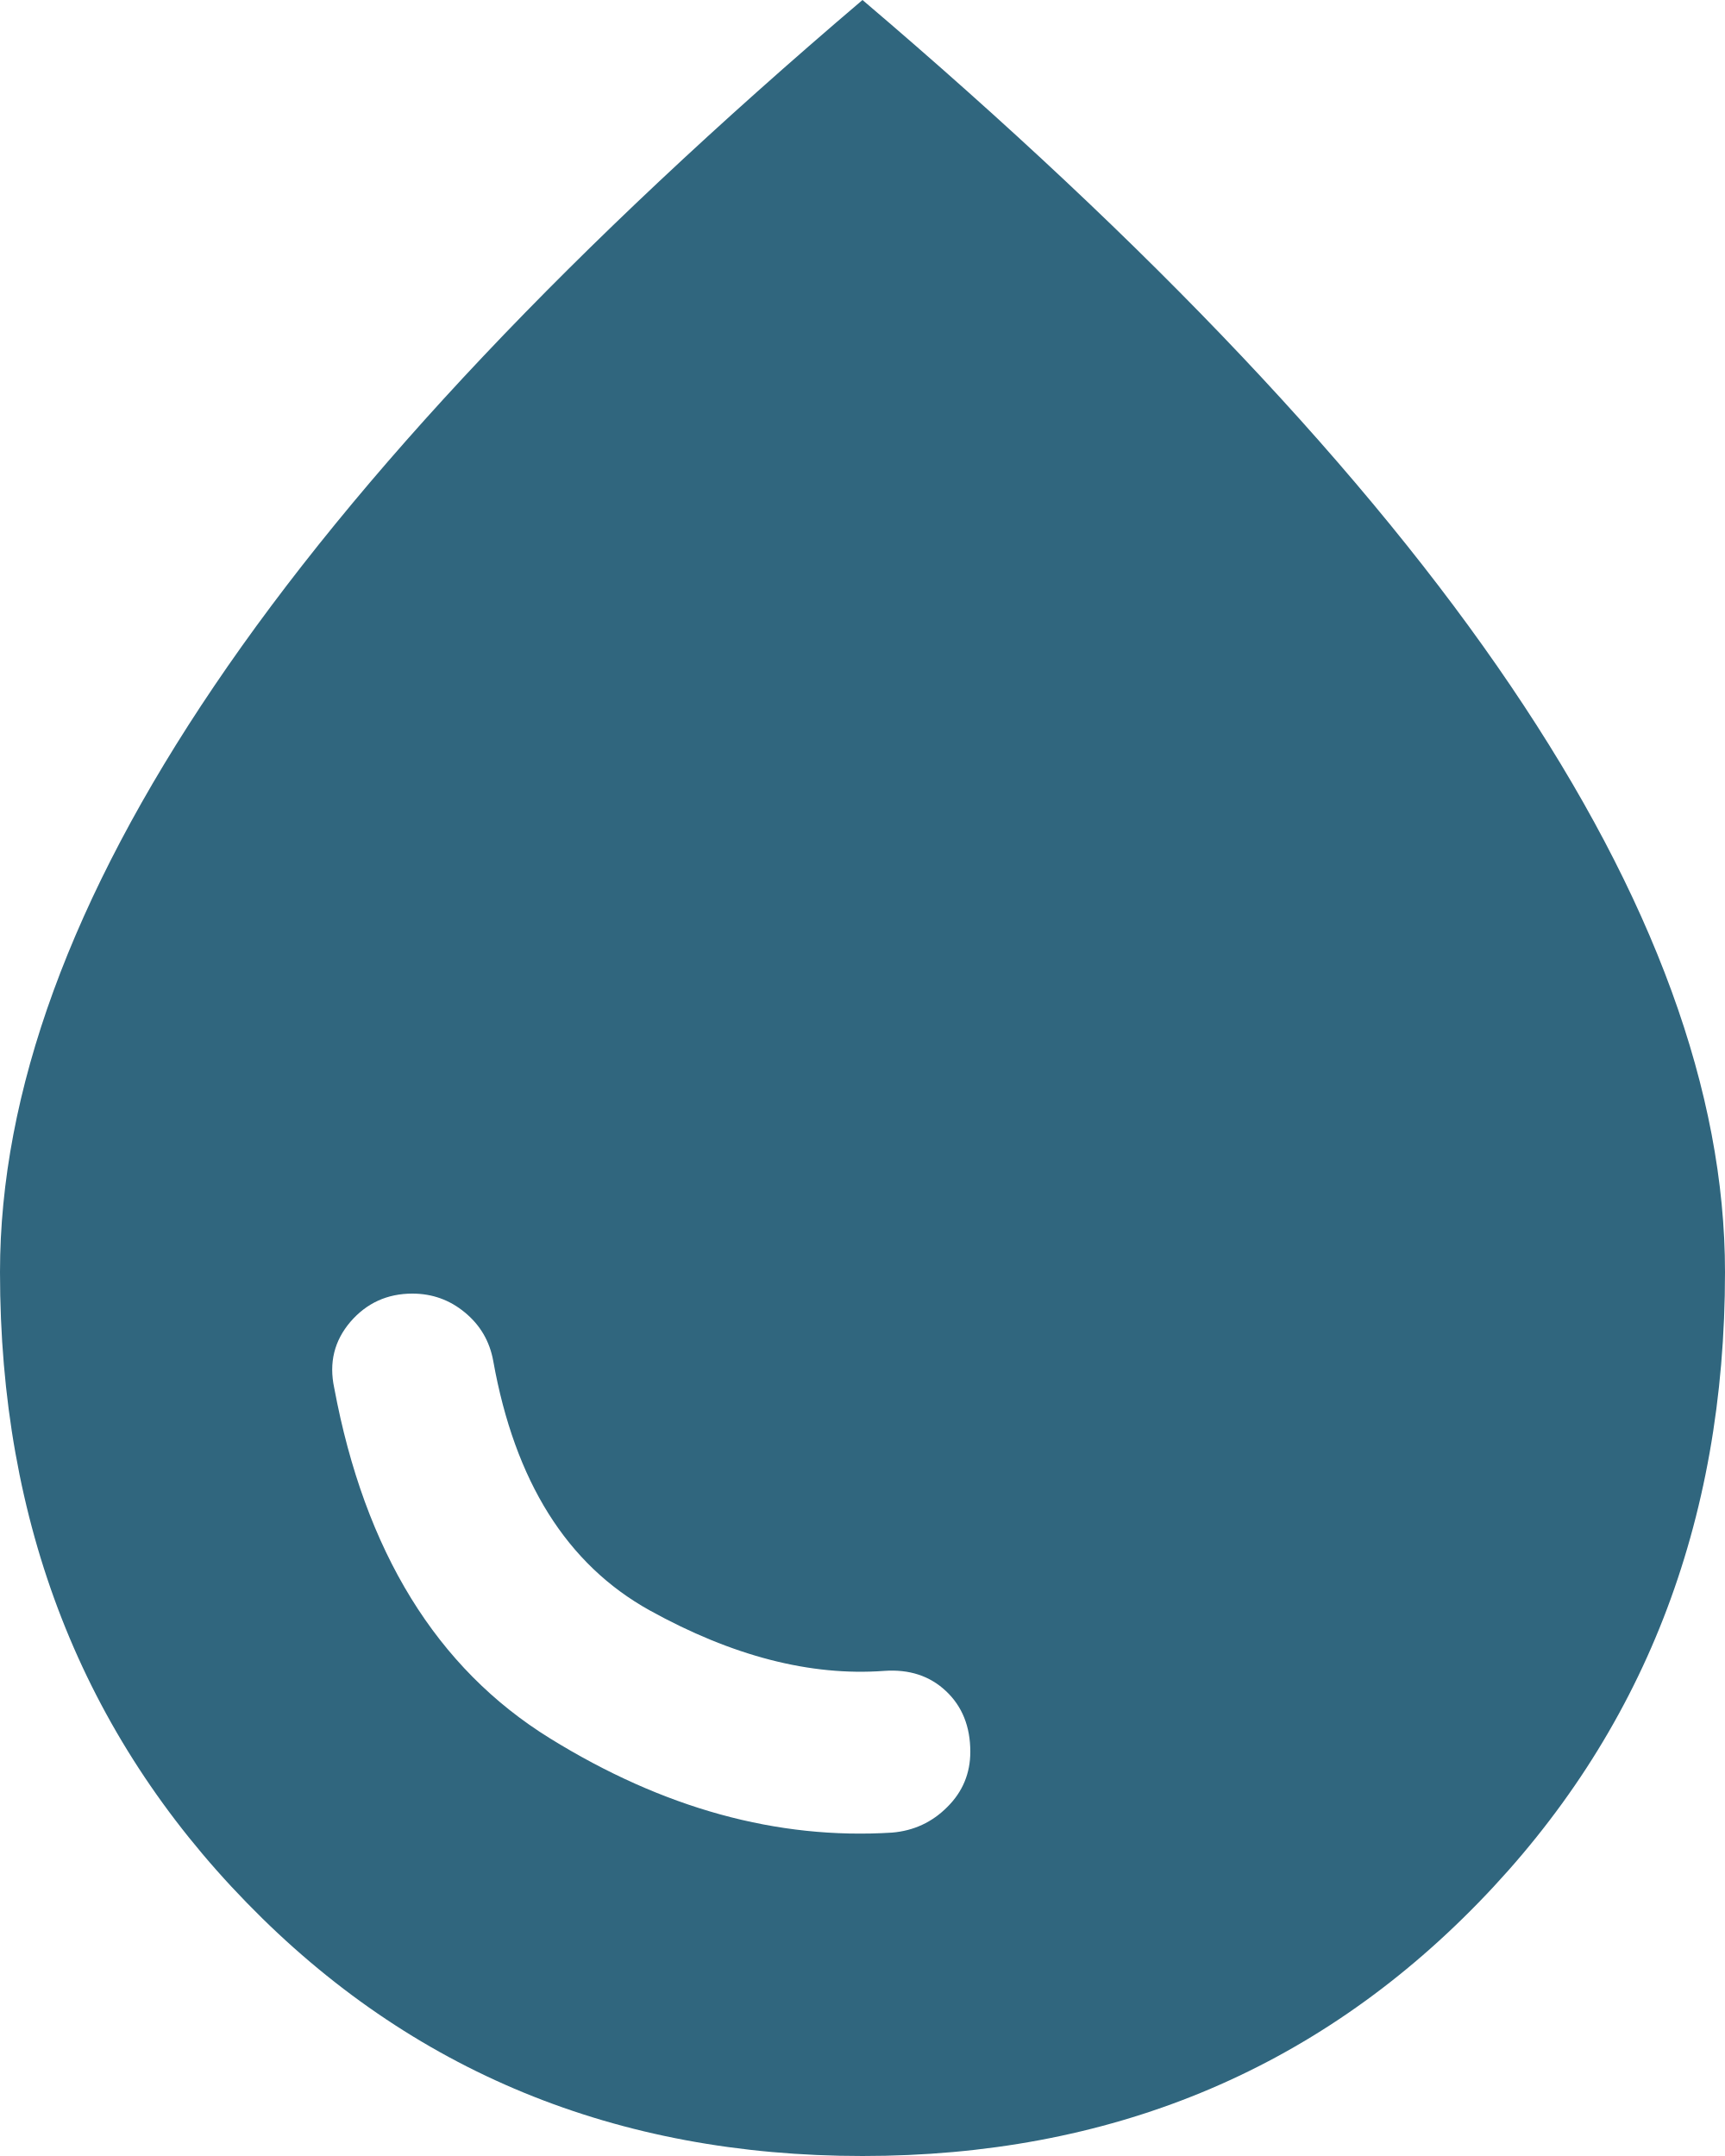
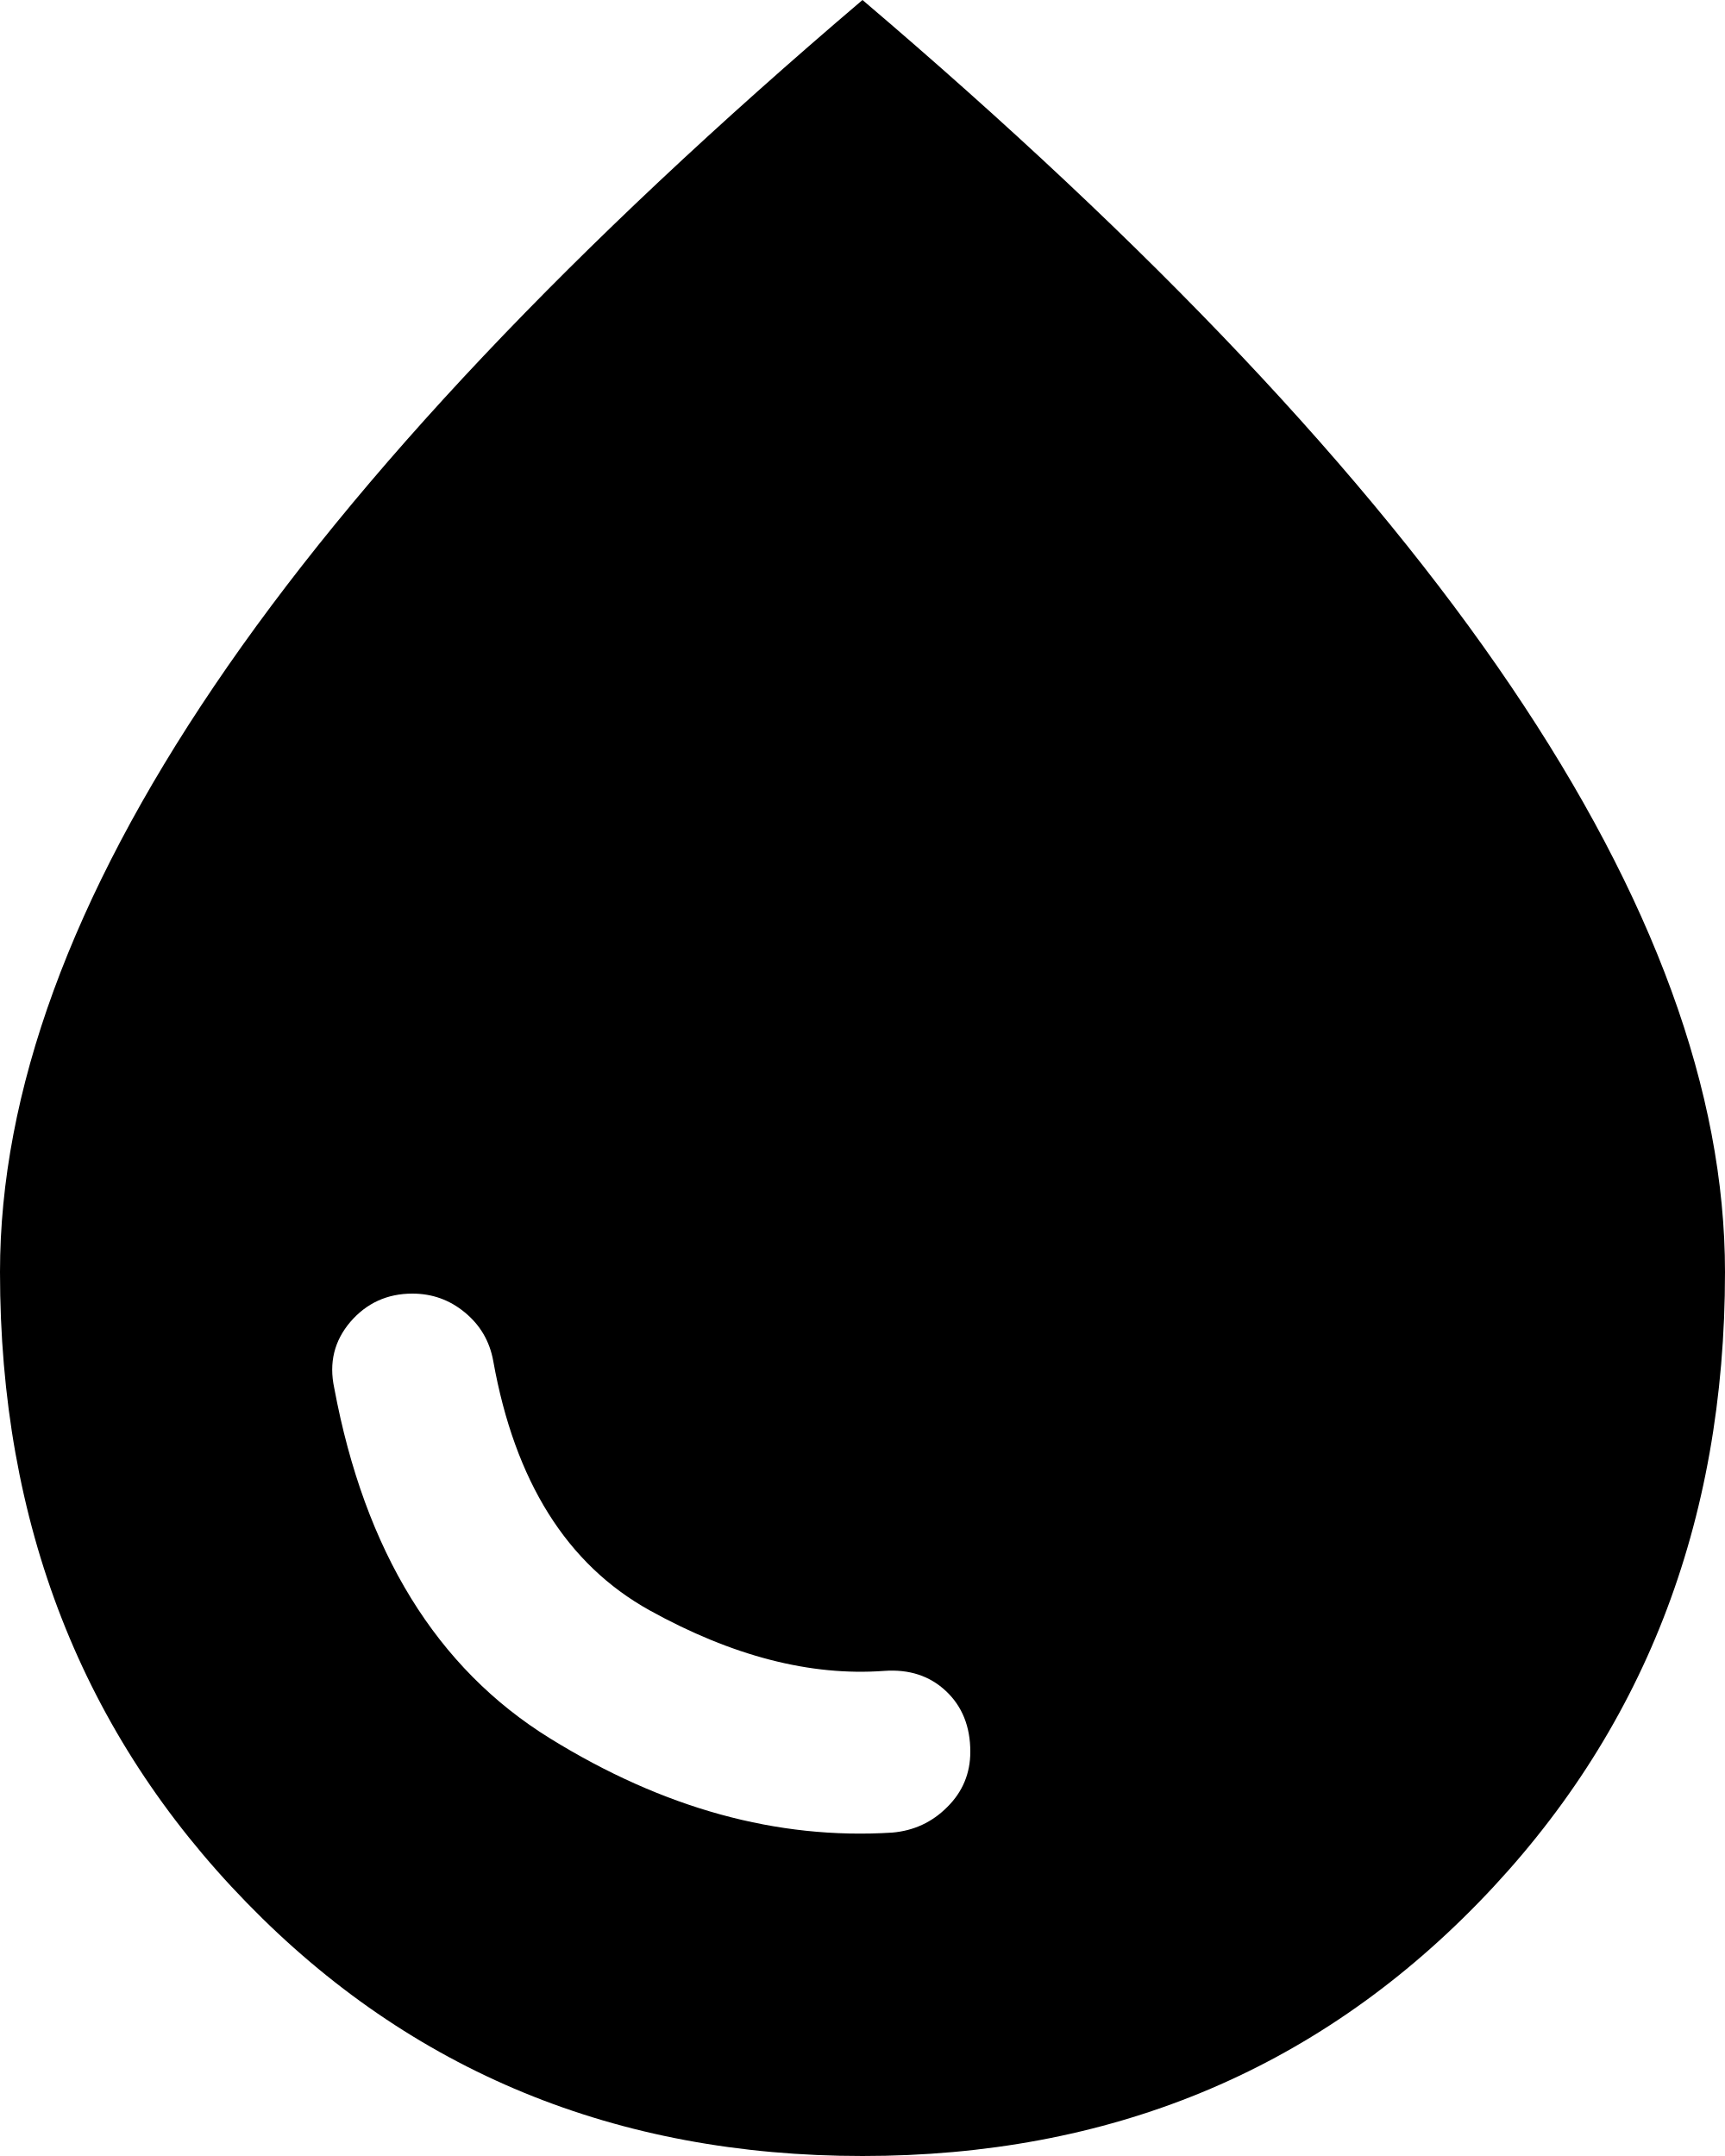
<svg xmlns="http://www.w3.org/2000/svg" width="16" height="20" viewBox="0 0 16 20" fill="none">
-   <path d="M8.275 17C8.475 16.983 8.646 16.904 8.787 16.762C8.929 16.621 9 16.45 9 16.25C9 16.017 8.925 15.829 8.775 15.688C8.625 15.546 8.433 15.483 8.2 15.5C7.517 15.55 6.792 15.363 6.025 14.938C5.258 14.512 4.775 13.742 4.575 12.625C4.542 12.442 4.454 12.292 4.312 12.175C4.171 12.058 4.008 12 3.825 12C3.592 12 3.4 12.088 3.25 12.262C3.1 12.438 3.05 12.642 3.1 12.875C3.383 14.392 4.05 15.475 5.1 16.125C6.15 16.775 7.208 17.067 8.275 17ZM8 20C5.717 20 3.812 19.217 2.288 17.65C0.762 16.083 0 14.133 0 11.8C0 10.133 0.662 8.321 1.988 6.362C3.312 4.404 5.317 2.283 8 0C10.683 2.283 12.688 4.404 14.012 6.362C15.338 8.321 16 10.133 16 11.8C16 14.133 15.238 16.083 13.713 17.65C12.188 19.217 10.283 20 8 20Z" fill="#30667E" />
+   <path d="M8.275 17C8.475 16.983 8.646 16.904 8.787 16.762C8.929 16.621 9 16.45 9 16.25C9 16.017 8.925 15.829 8.775 15.688C8.625 15.546 8.433 15.483 8.2 15.5C7.517 15.55 6.792 15.363 6.025 14.938C5.258 14.512 4.775 13.742 4.575 12.625C4.542 12.442 4.454 12.292 4.312 12.175C4.171 12.058 4.008 12 3.825 12C3.592 12 3.4 12.088 3.25 12.262C3.1 12.438 3.05 12.642 3.1 12.875C3.383 14.392 4.05 15.475 5.1 16.125C6.15 16.775 7.208 17.067 8.275 17ZM8 20C5.717 20 3.812 19.217 2.288 17.65C0.762 16.083 0 14.133 0 11.8C0 10.133 0.662 8.321 1.988 6.362C3.312 4.404 5.317 2.283 8 0C10.683 2.283 12.688 4.404 14.012 6.362C15.338 8.321 16 10.133 16 11.8C16 14.133 15.238 16.083 13.713 17.65C12.188 19.217 10.283 20 8 20Z" fill="currentColor" />
</svg>
